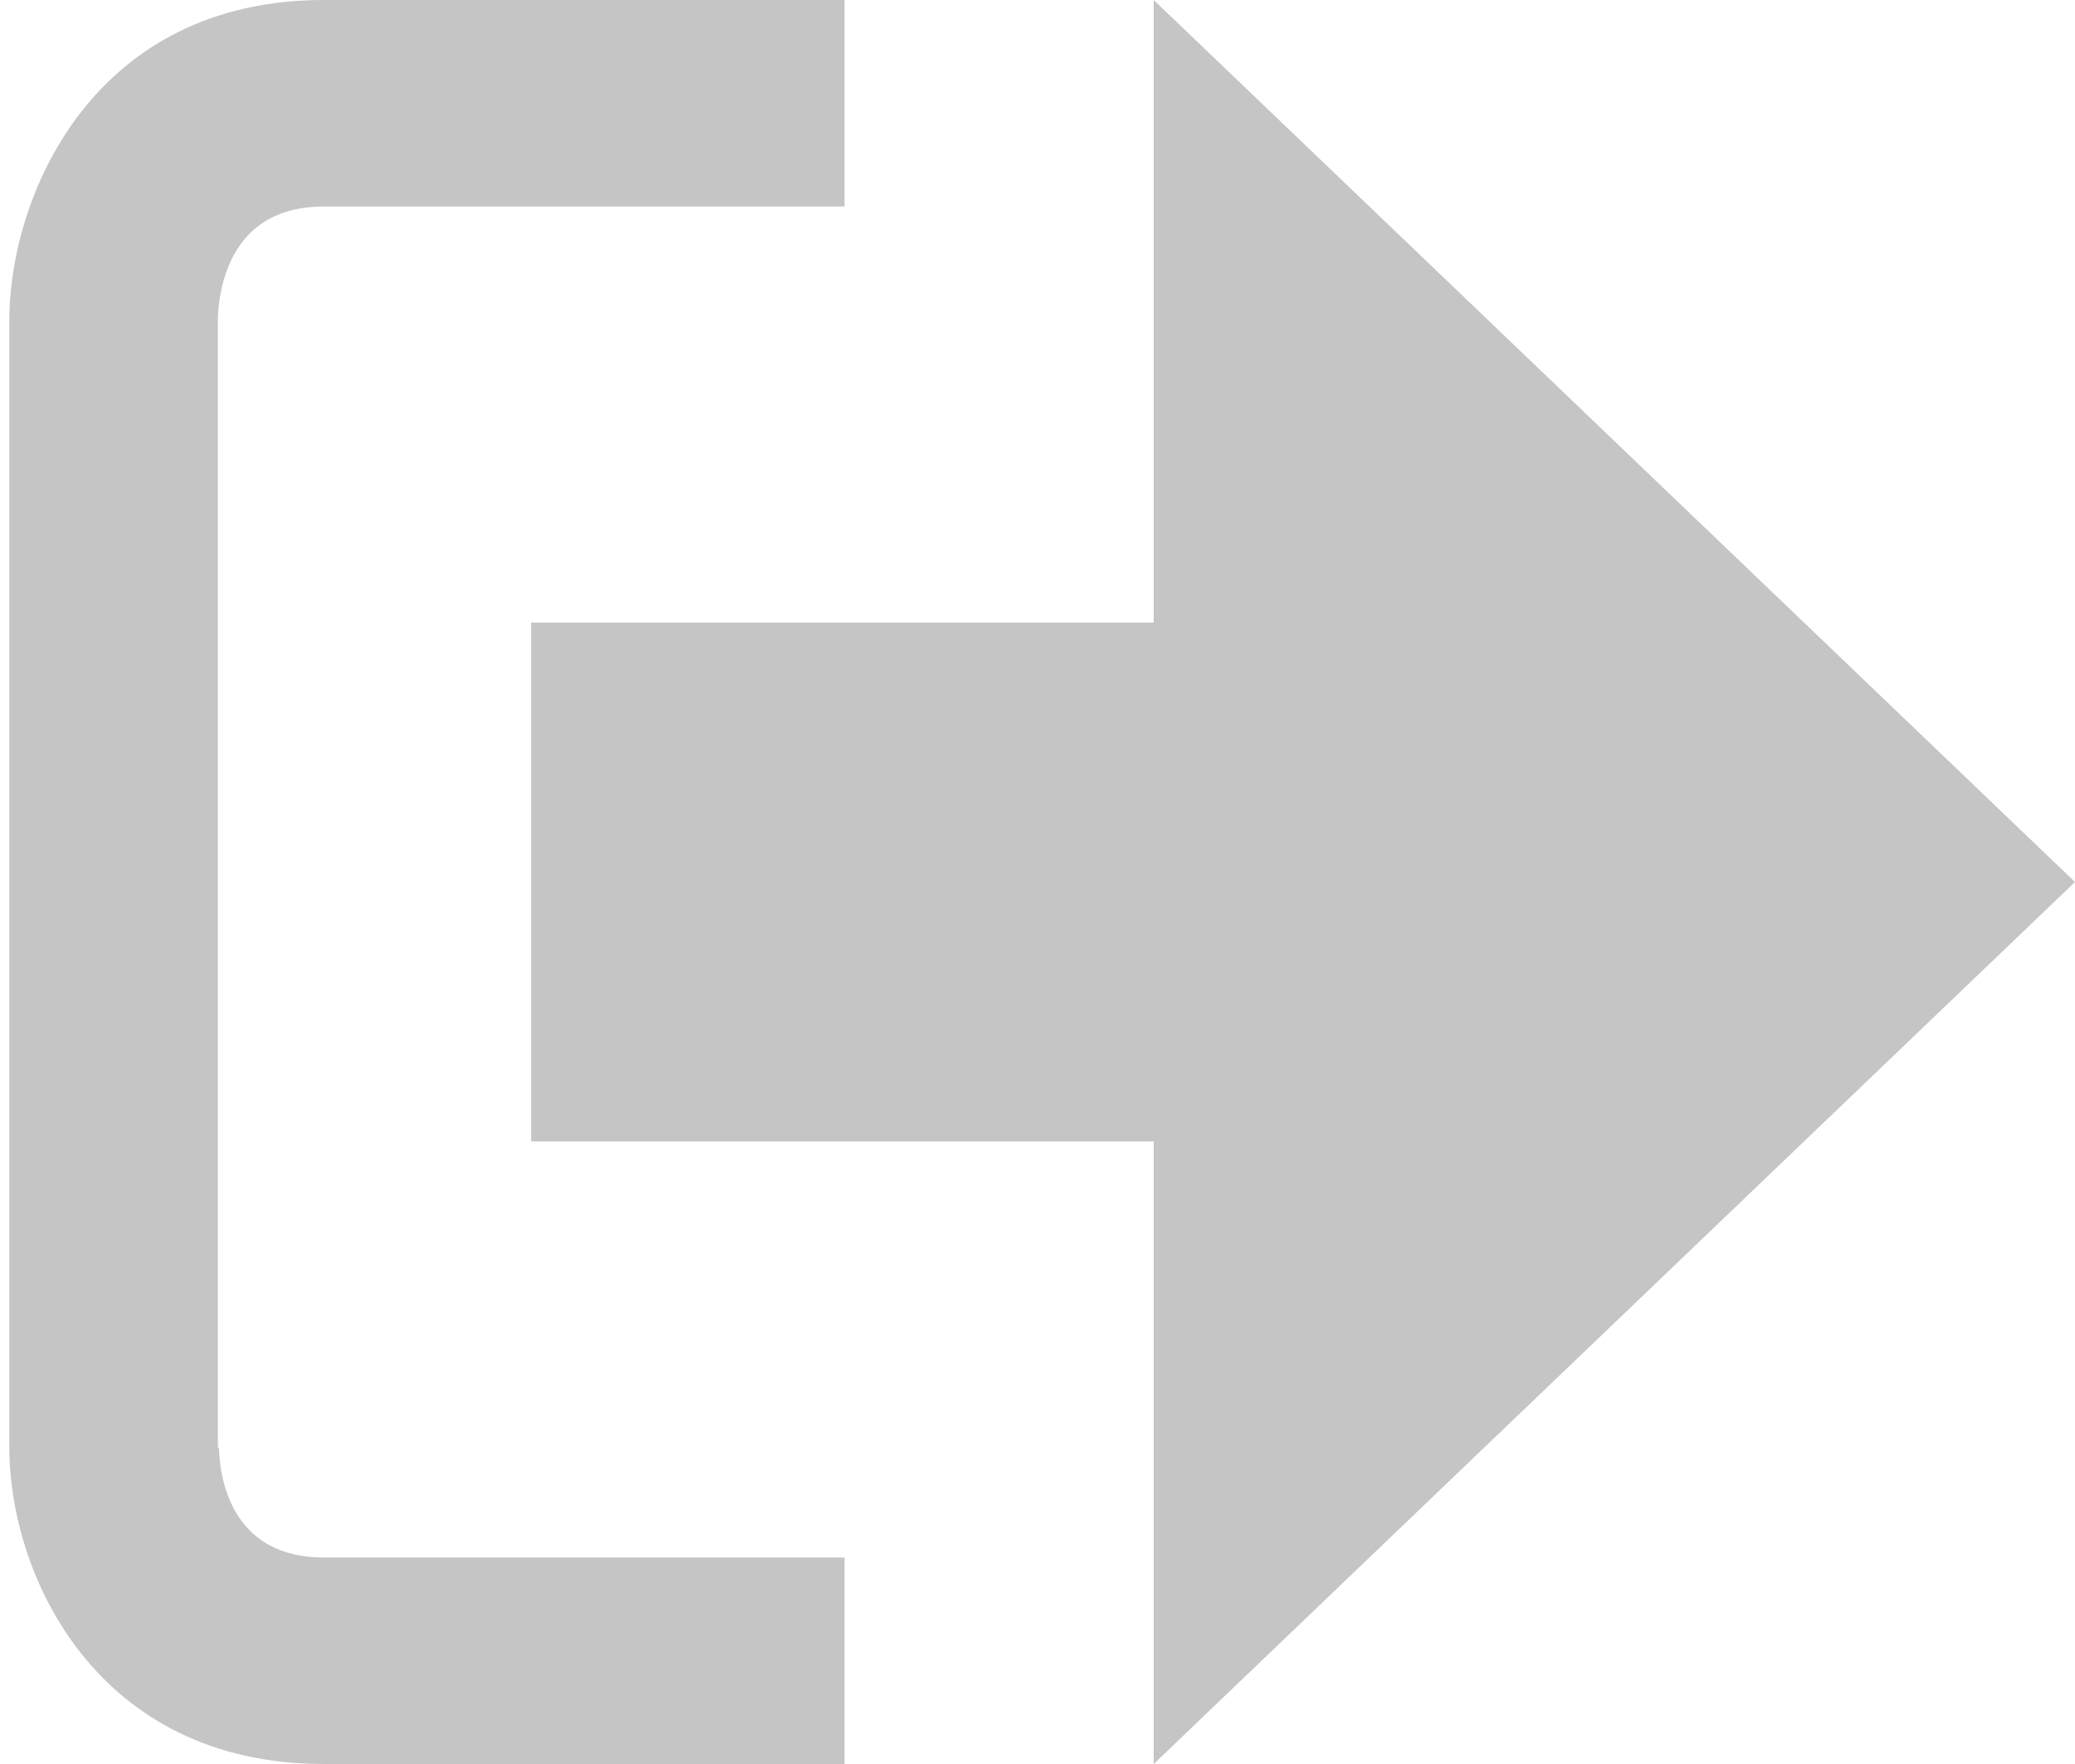
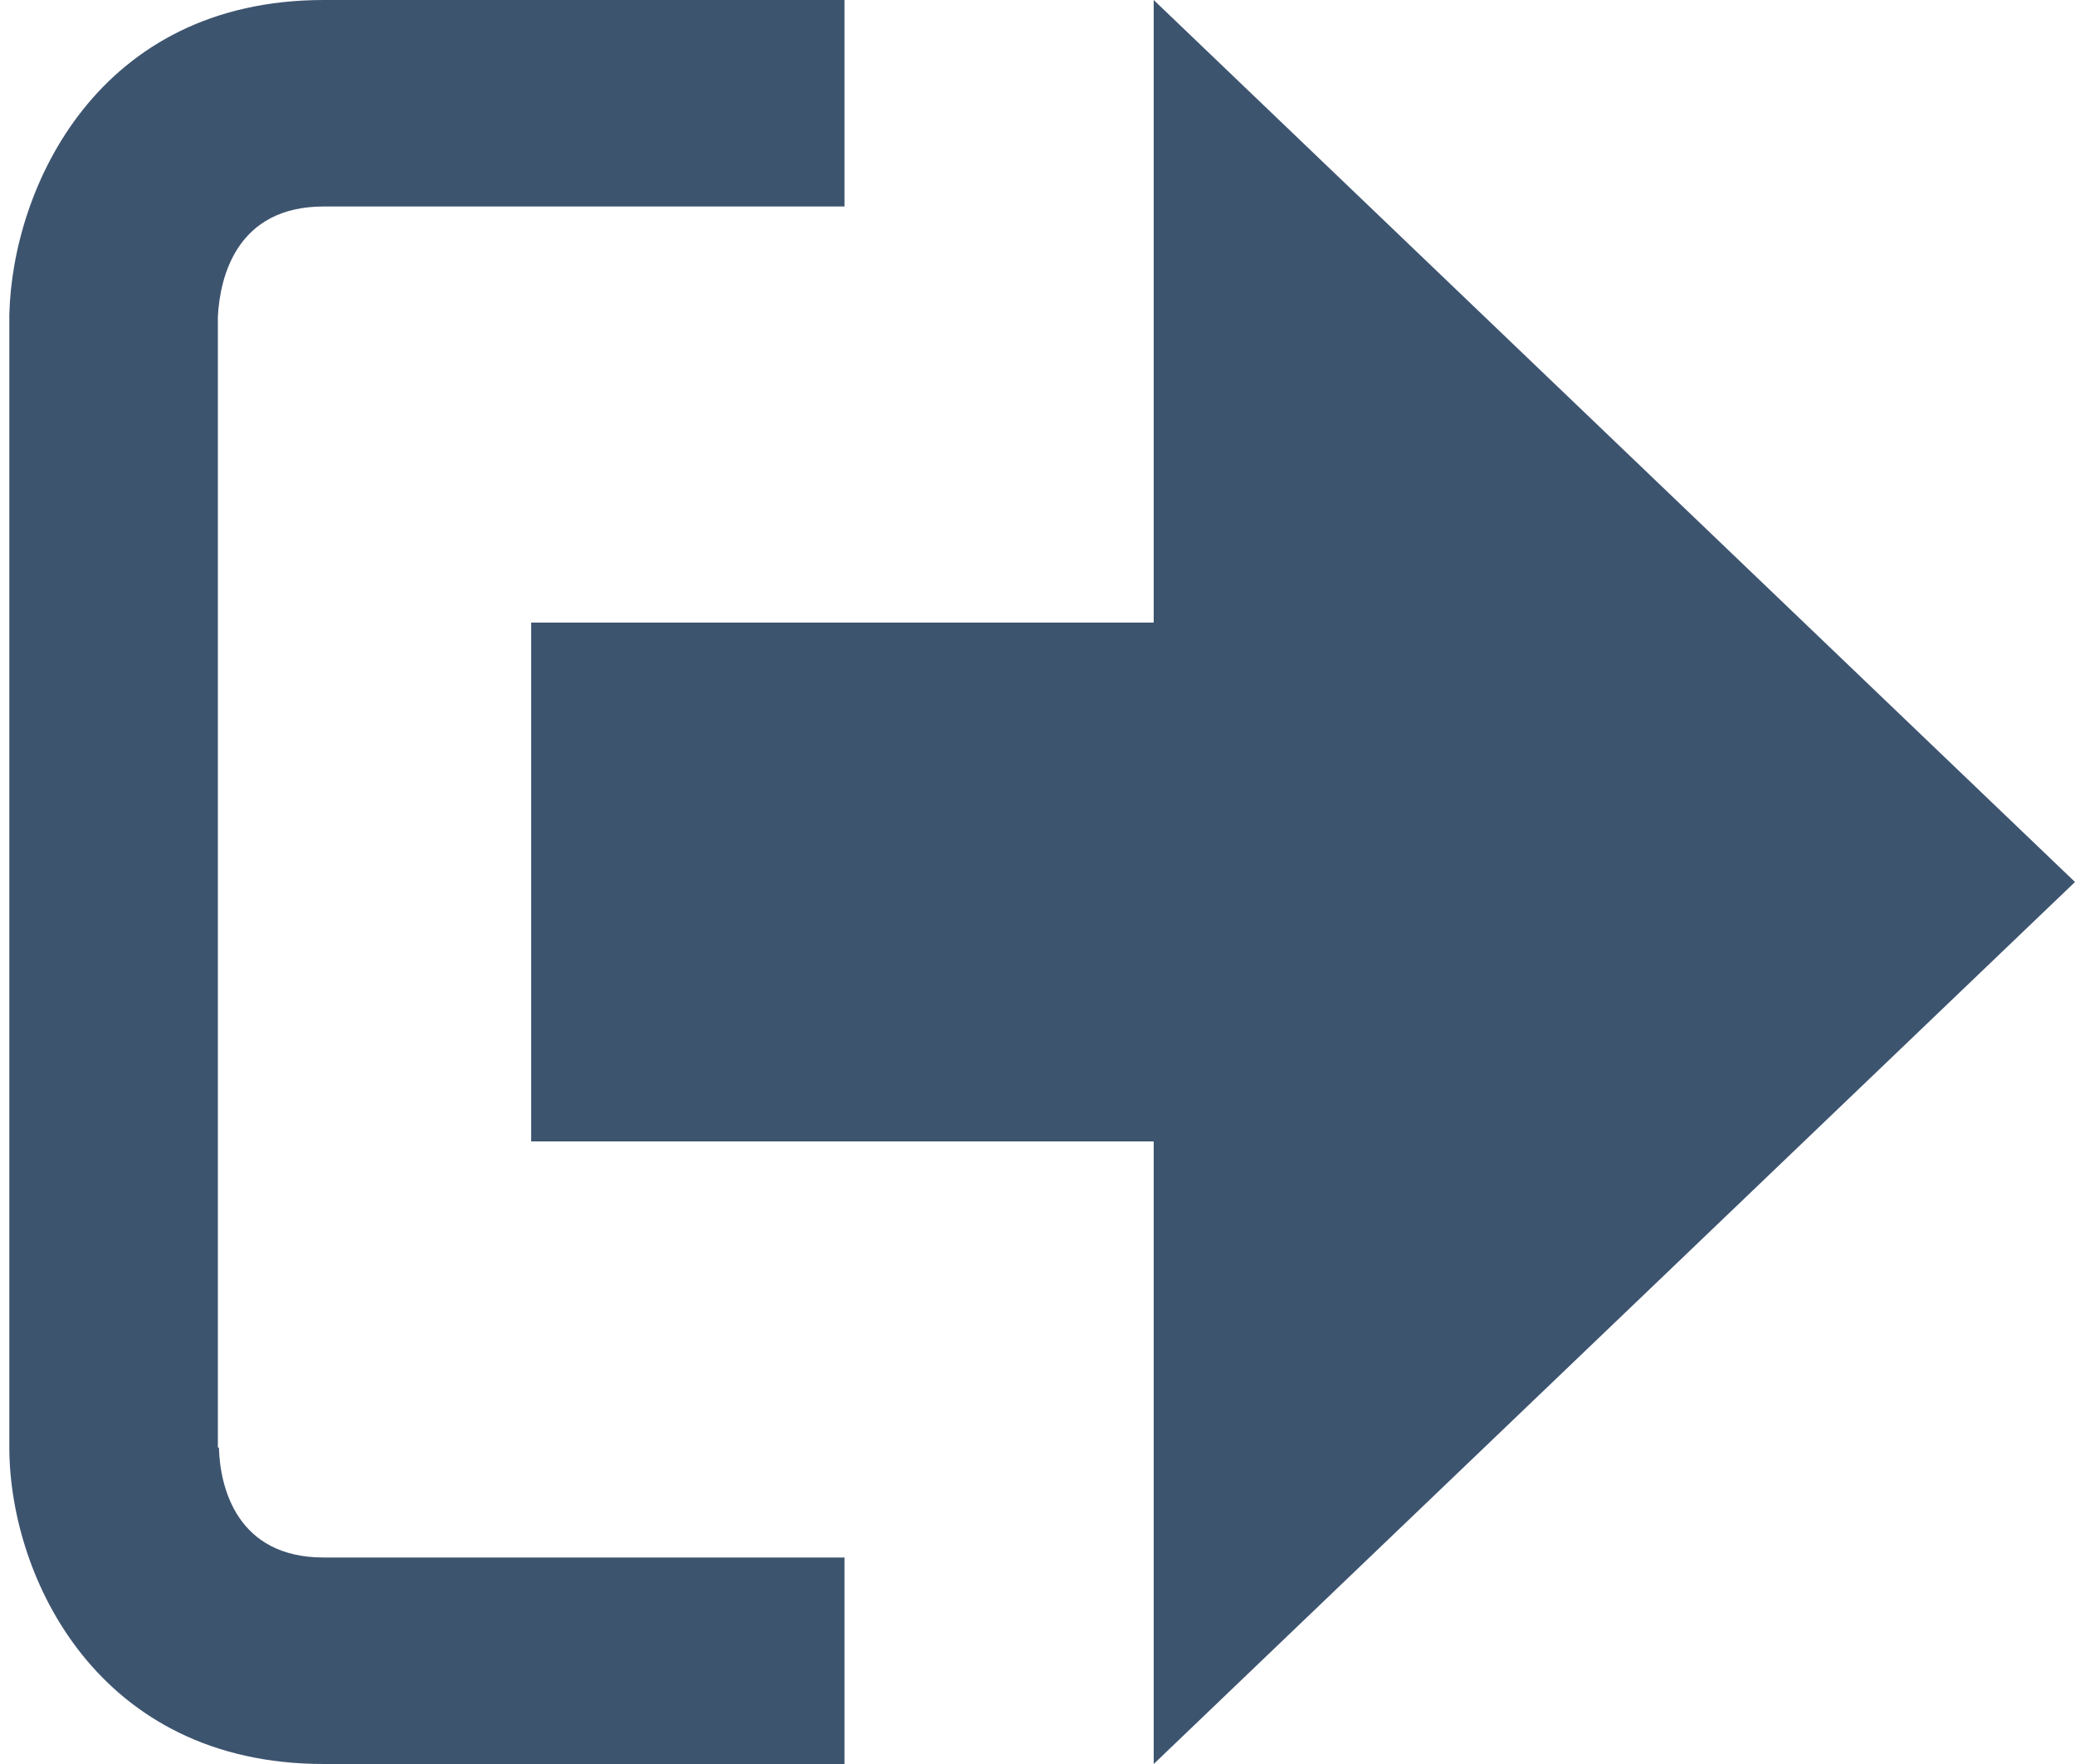
<svg xmlns="http://www.w3.org/2000/svg" width="20" height="17" fill="none">
-   <path d="M20 8.5L11.12 0v6h-6v5h6v6L20 8.5z" fill="#C5C5C5" />
-   <path d="M2.1 13.95V3.05c.02-.38.18-1.06 1.02-1.06h5.02V0H3.12C.94 0 .12 1.81.09 3.03v10.94C.1 15.2.94 17 3.12 17h5.02v-1.99H3.12c-.84 0-1-.68-1.01-1.06z" fill="#C5C5C5" />
+   <path d="M20 8.5L11.12 0v6h-6v5h6v6L20 8.5z" fill="#3D546F" />
+   <path d="M2.1 13.95V3.05c.02-.38.18-1.06 1.02-1.06h5.02V0H3.12C.94 0 .12 1.81.09 3.03v10.94C.1 15.2.94 17 3.12 17h5.02v-1.99H3.12c-.84 0-1-.68-1.01-1.06z" fill="#3D546F" />
</svg>
